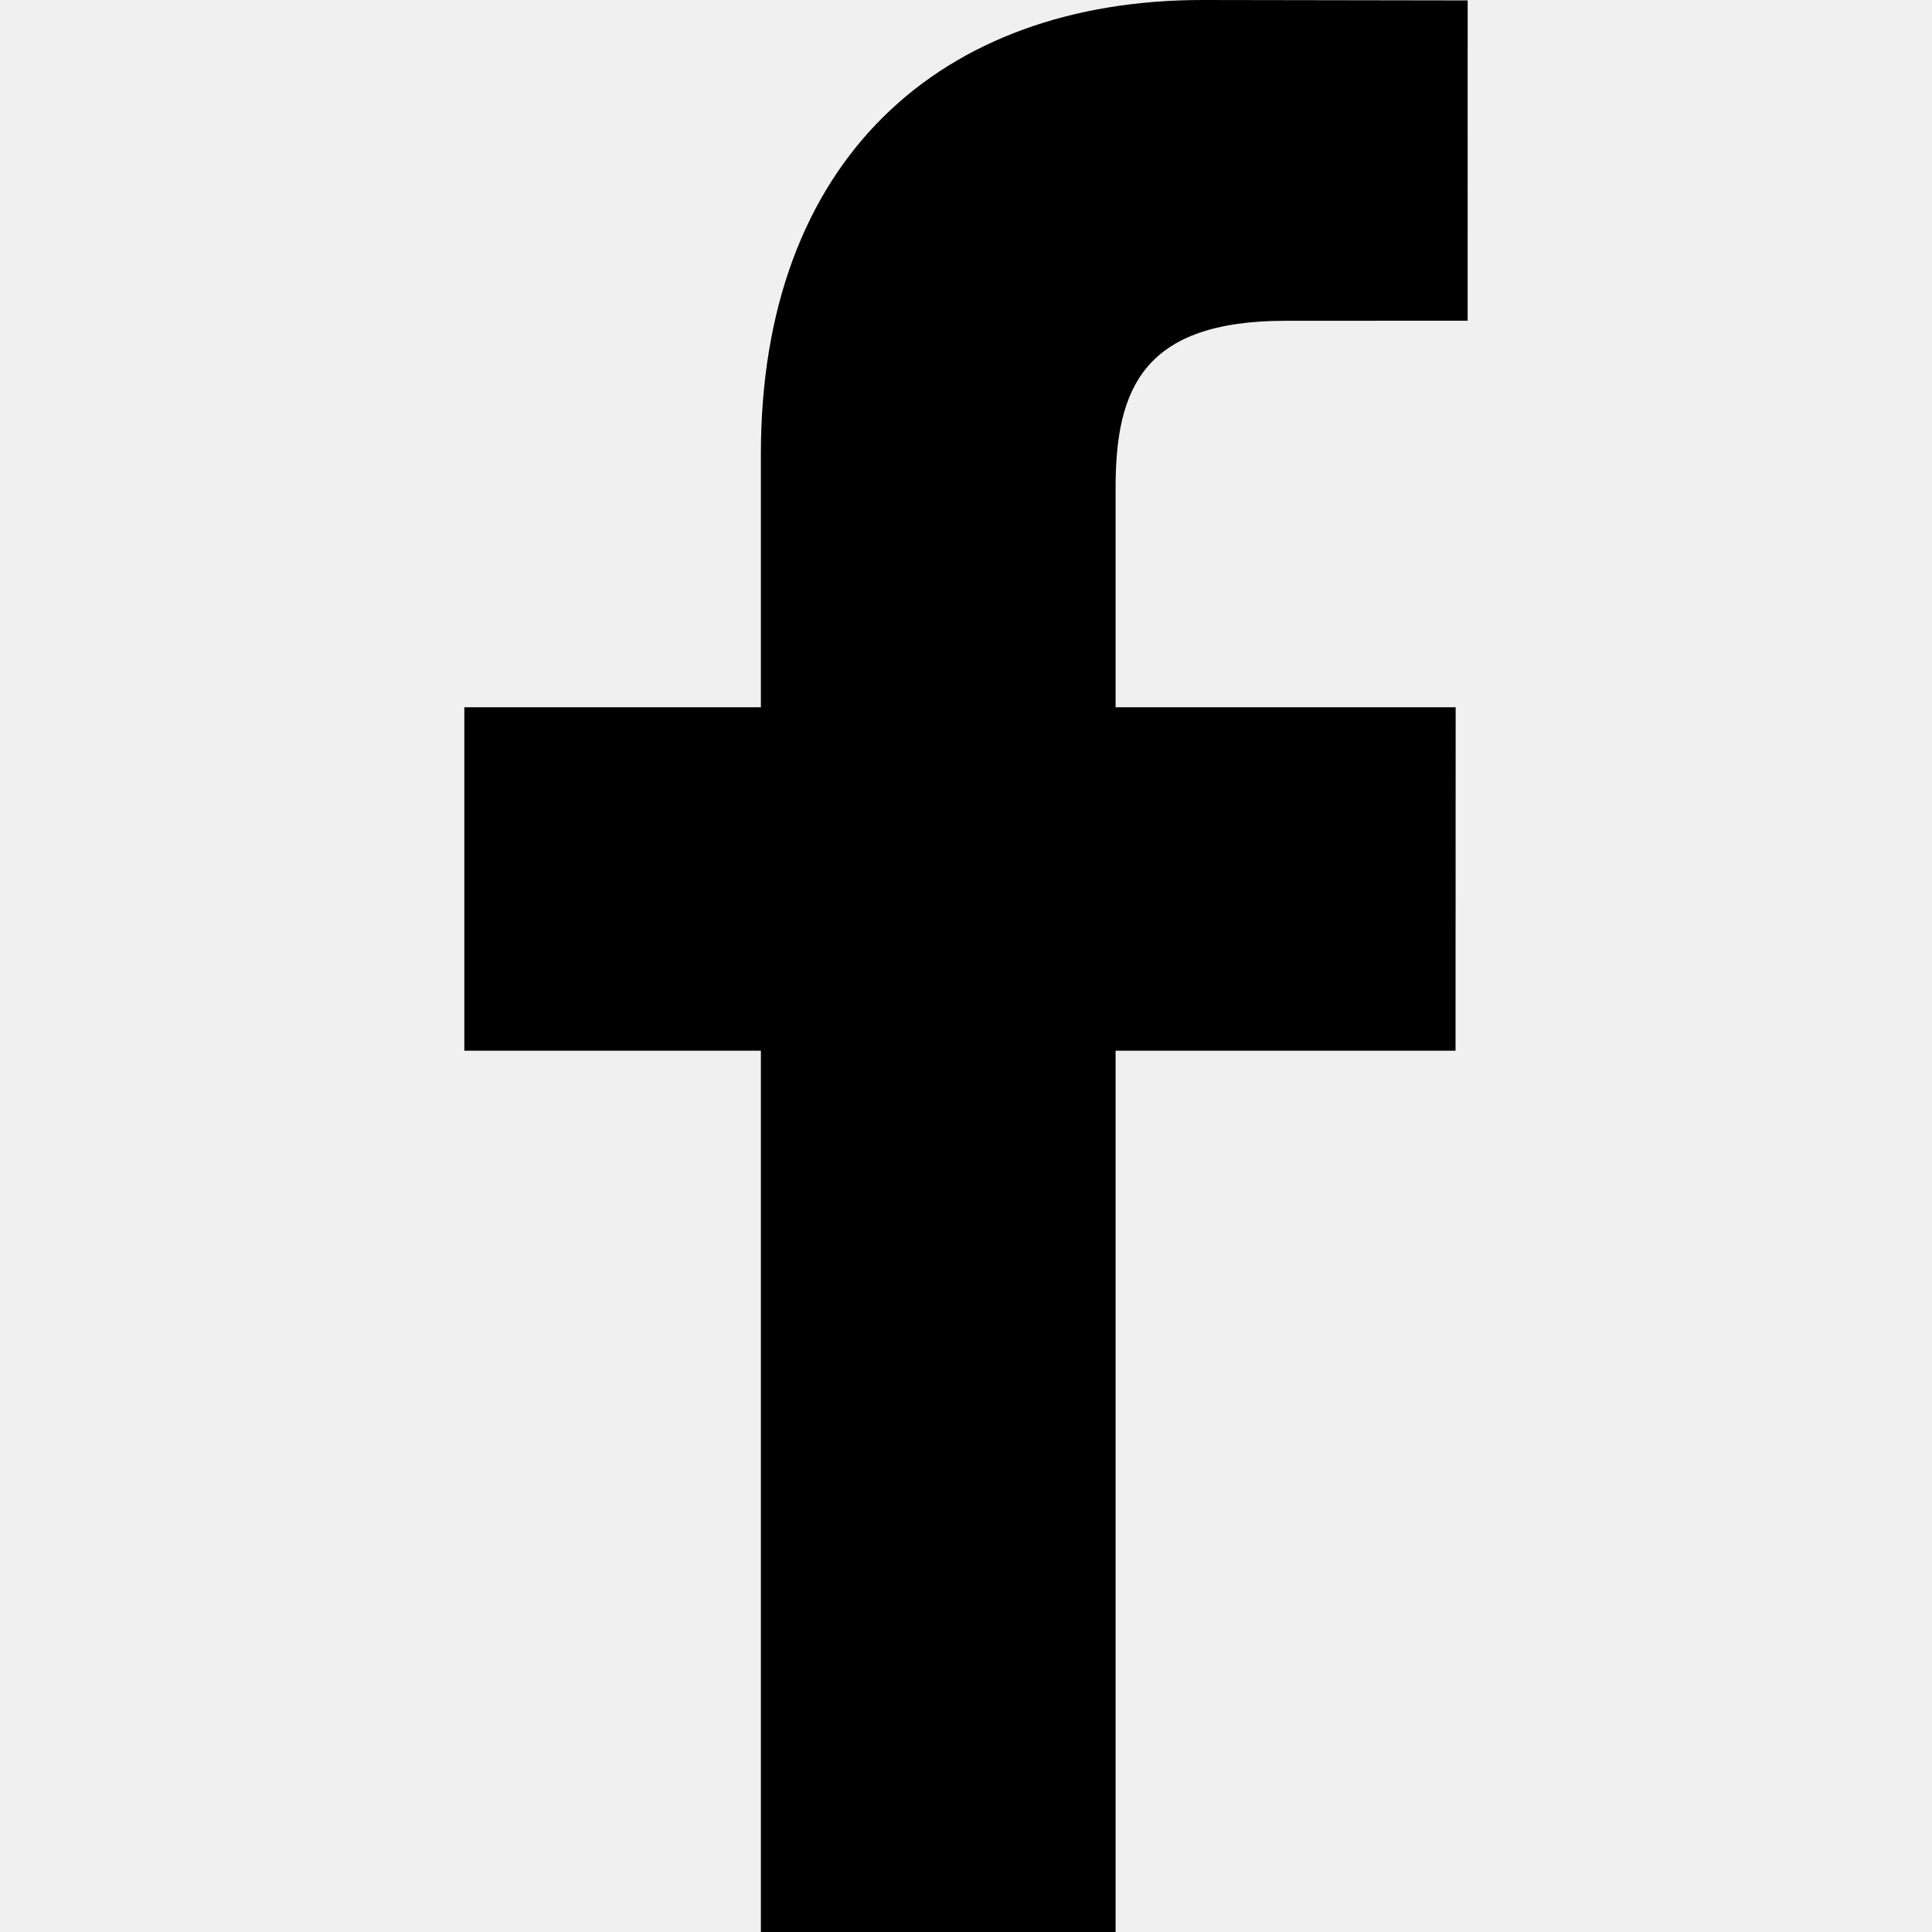
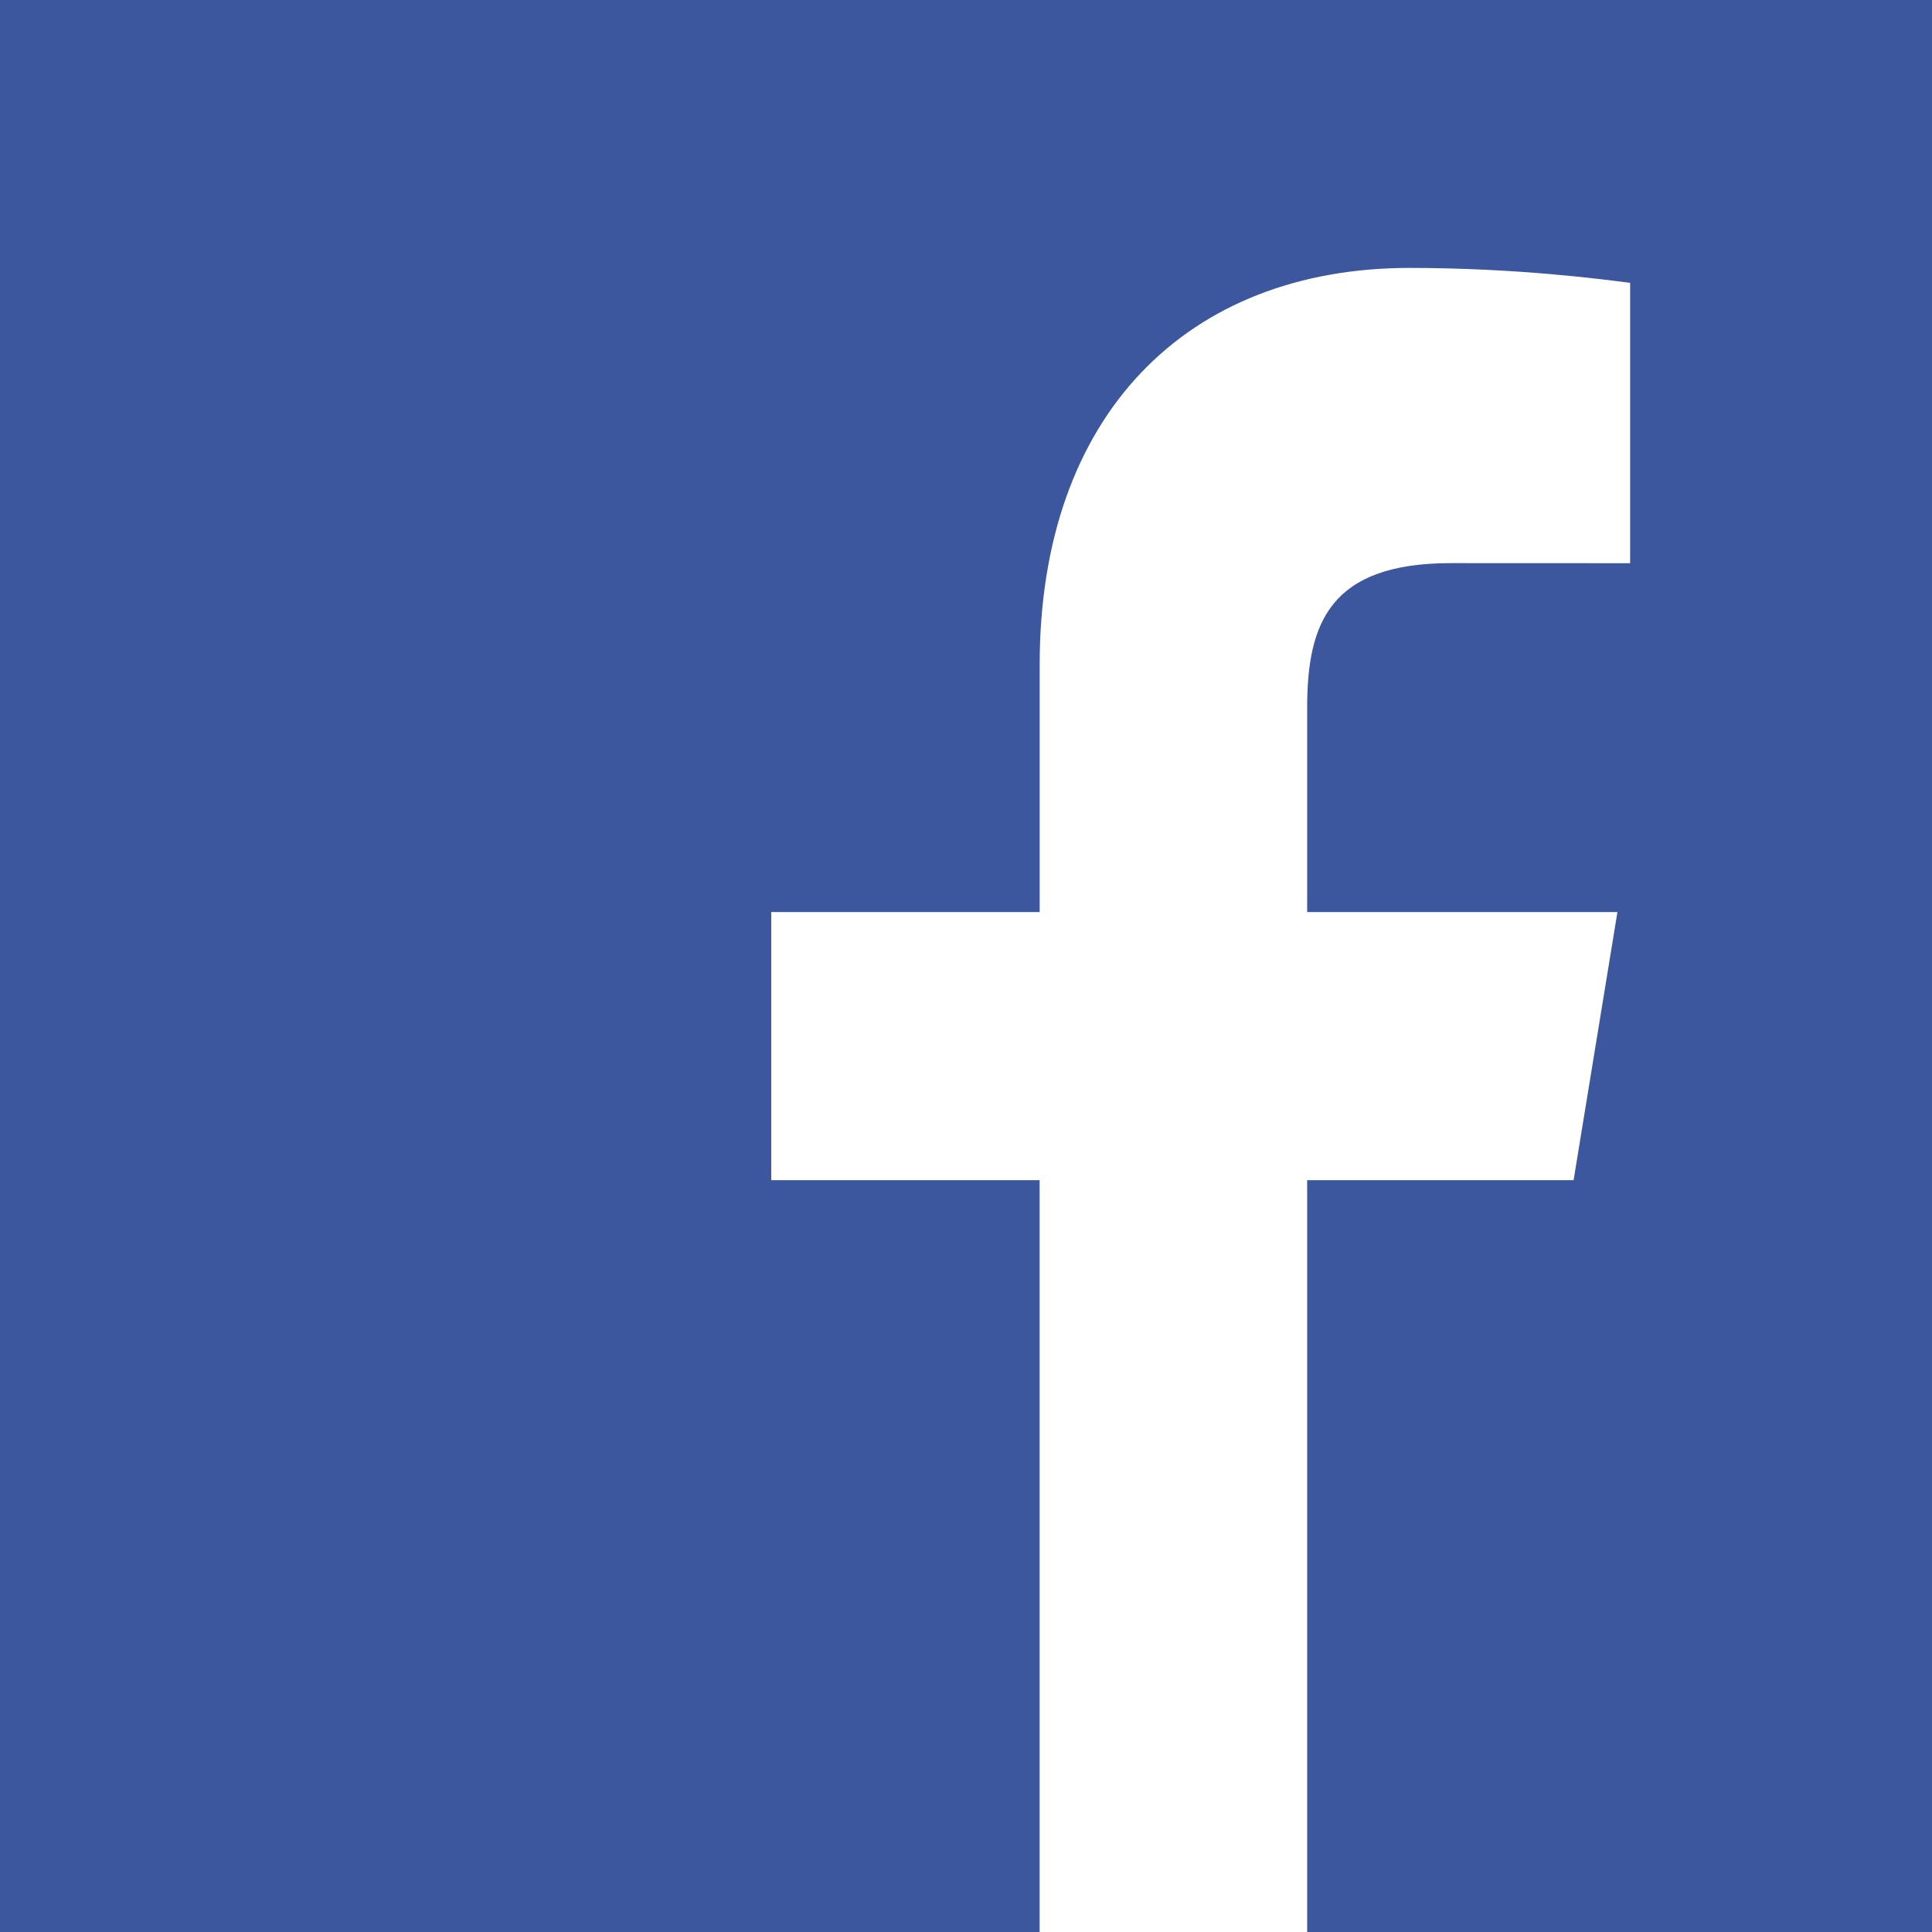
- <svg xmlns="http://www.w3.org/2000/svg" version="1.1" id="Capa_1" x="0px" y="0px" width="96.227px" height="96.227px" viewBox="0 0 96.227 96.227" style="enable-background:new 0 0 96.227 96.227;" xml:space="preserve">
+ <svg xmlns="http://www.w3.org/2000/svg" enable-background="new 0 0 128 128" height="128px" id="Layer_1" version="1.1" viewBox="0 0 128 128" width="128px" xml:space="preserve">
  <g>
-     <path d="M73.099,15.973l-9.058,0.004c-7.102,0-8.477,3.375-8.477,8.328v10.921h16.938l-0.006,17.106H55.564v43.895H37.897V52.332   h-14.77V35.226h14.77V22.612C37.897,7.972,46.84,0,59.9,0L73.1,0.021L73.099,15.973L73.099,15.973z" />
+     <rect fill="#3C579E" height="128" width="128" />
  </g>
-   <g>
- </g>
-   <g>
- </g>
-   <g>
- </g>
-   <g>
- </g>
-   <g>
- </g>
-   <g>
- </g>
-   <g>
- </g>
-   <g>
- </g>
-   <g>
- </g>
-   <g>
- </g>
-   <g>
- </g>
-   <g>
- </g>
-   <g>
- </g>
-   <g>
- </g>
-   <g>
- </g>
+   <path d="M68.877,128V78.188h-17.78V60.425h17.784V44.029c0-16.537,9.764-26.279,24.514-26.279  c7.068,0,12.834,0.756,14.605,0.991v18.573l-11.874-0.005c-8.022,0-9.523,3.979-9.523,9.572v13.544h20.556l-2.904,17.763H86.603V128  H68.877z" fill="#FFFFFF" />
</svg>
